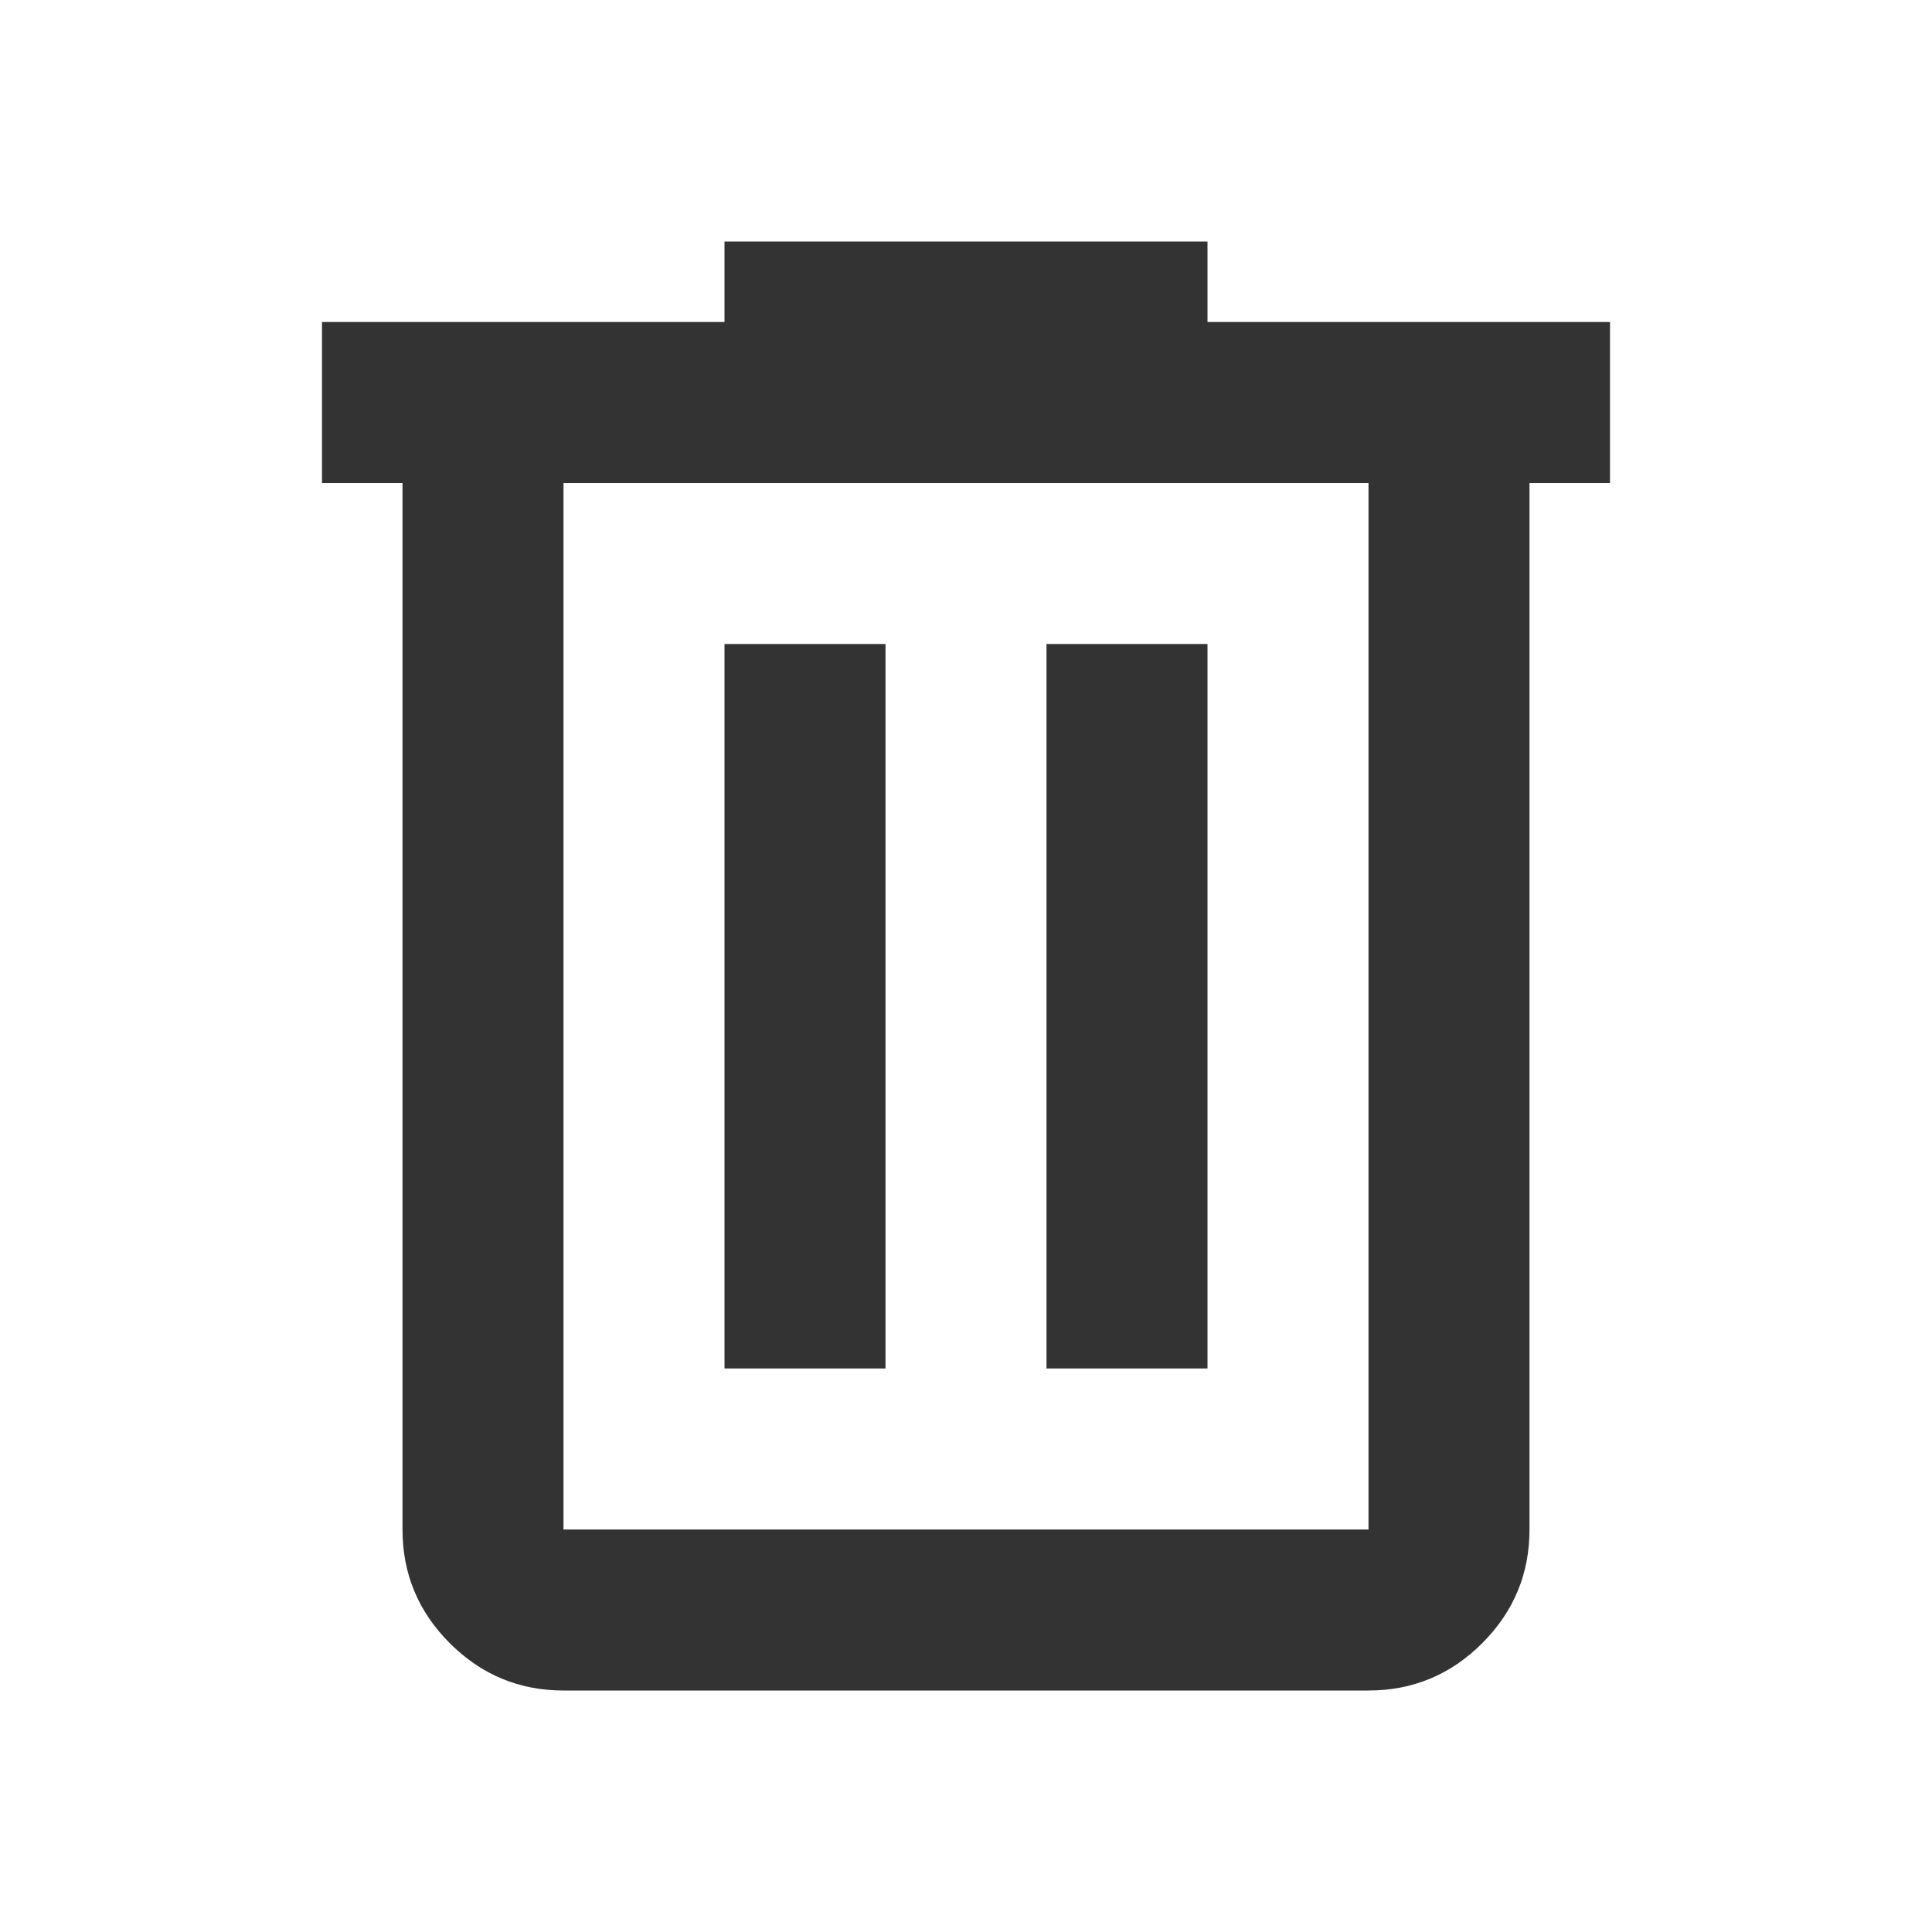
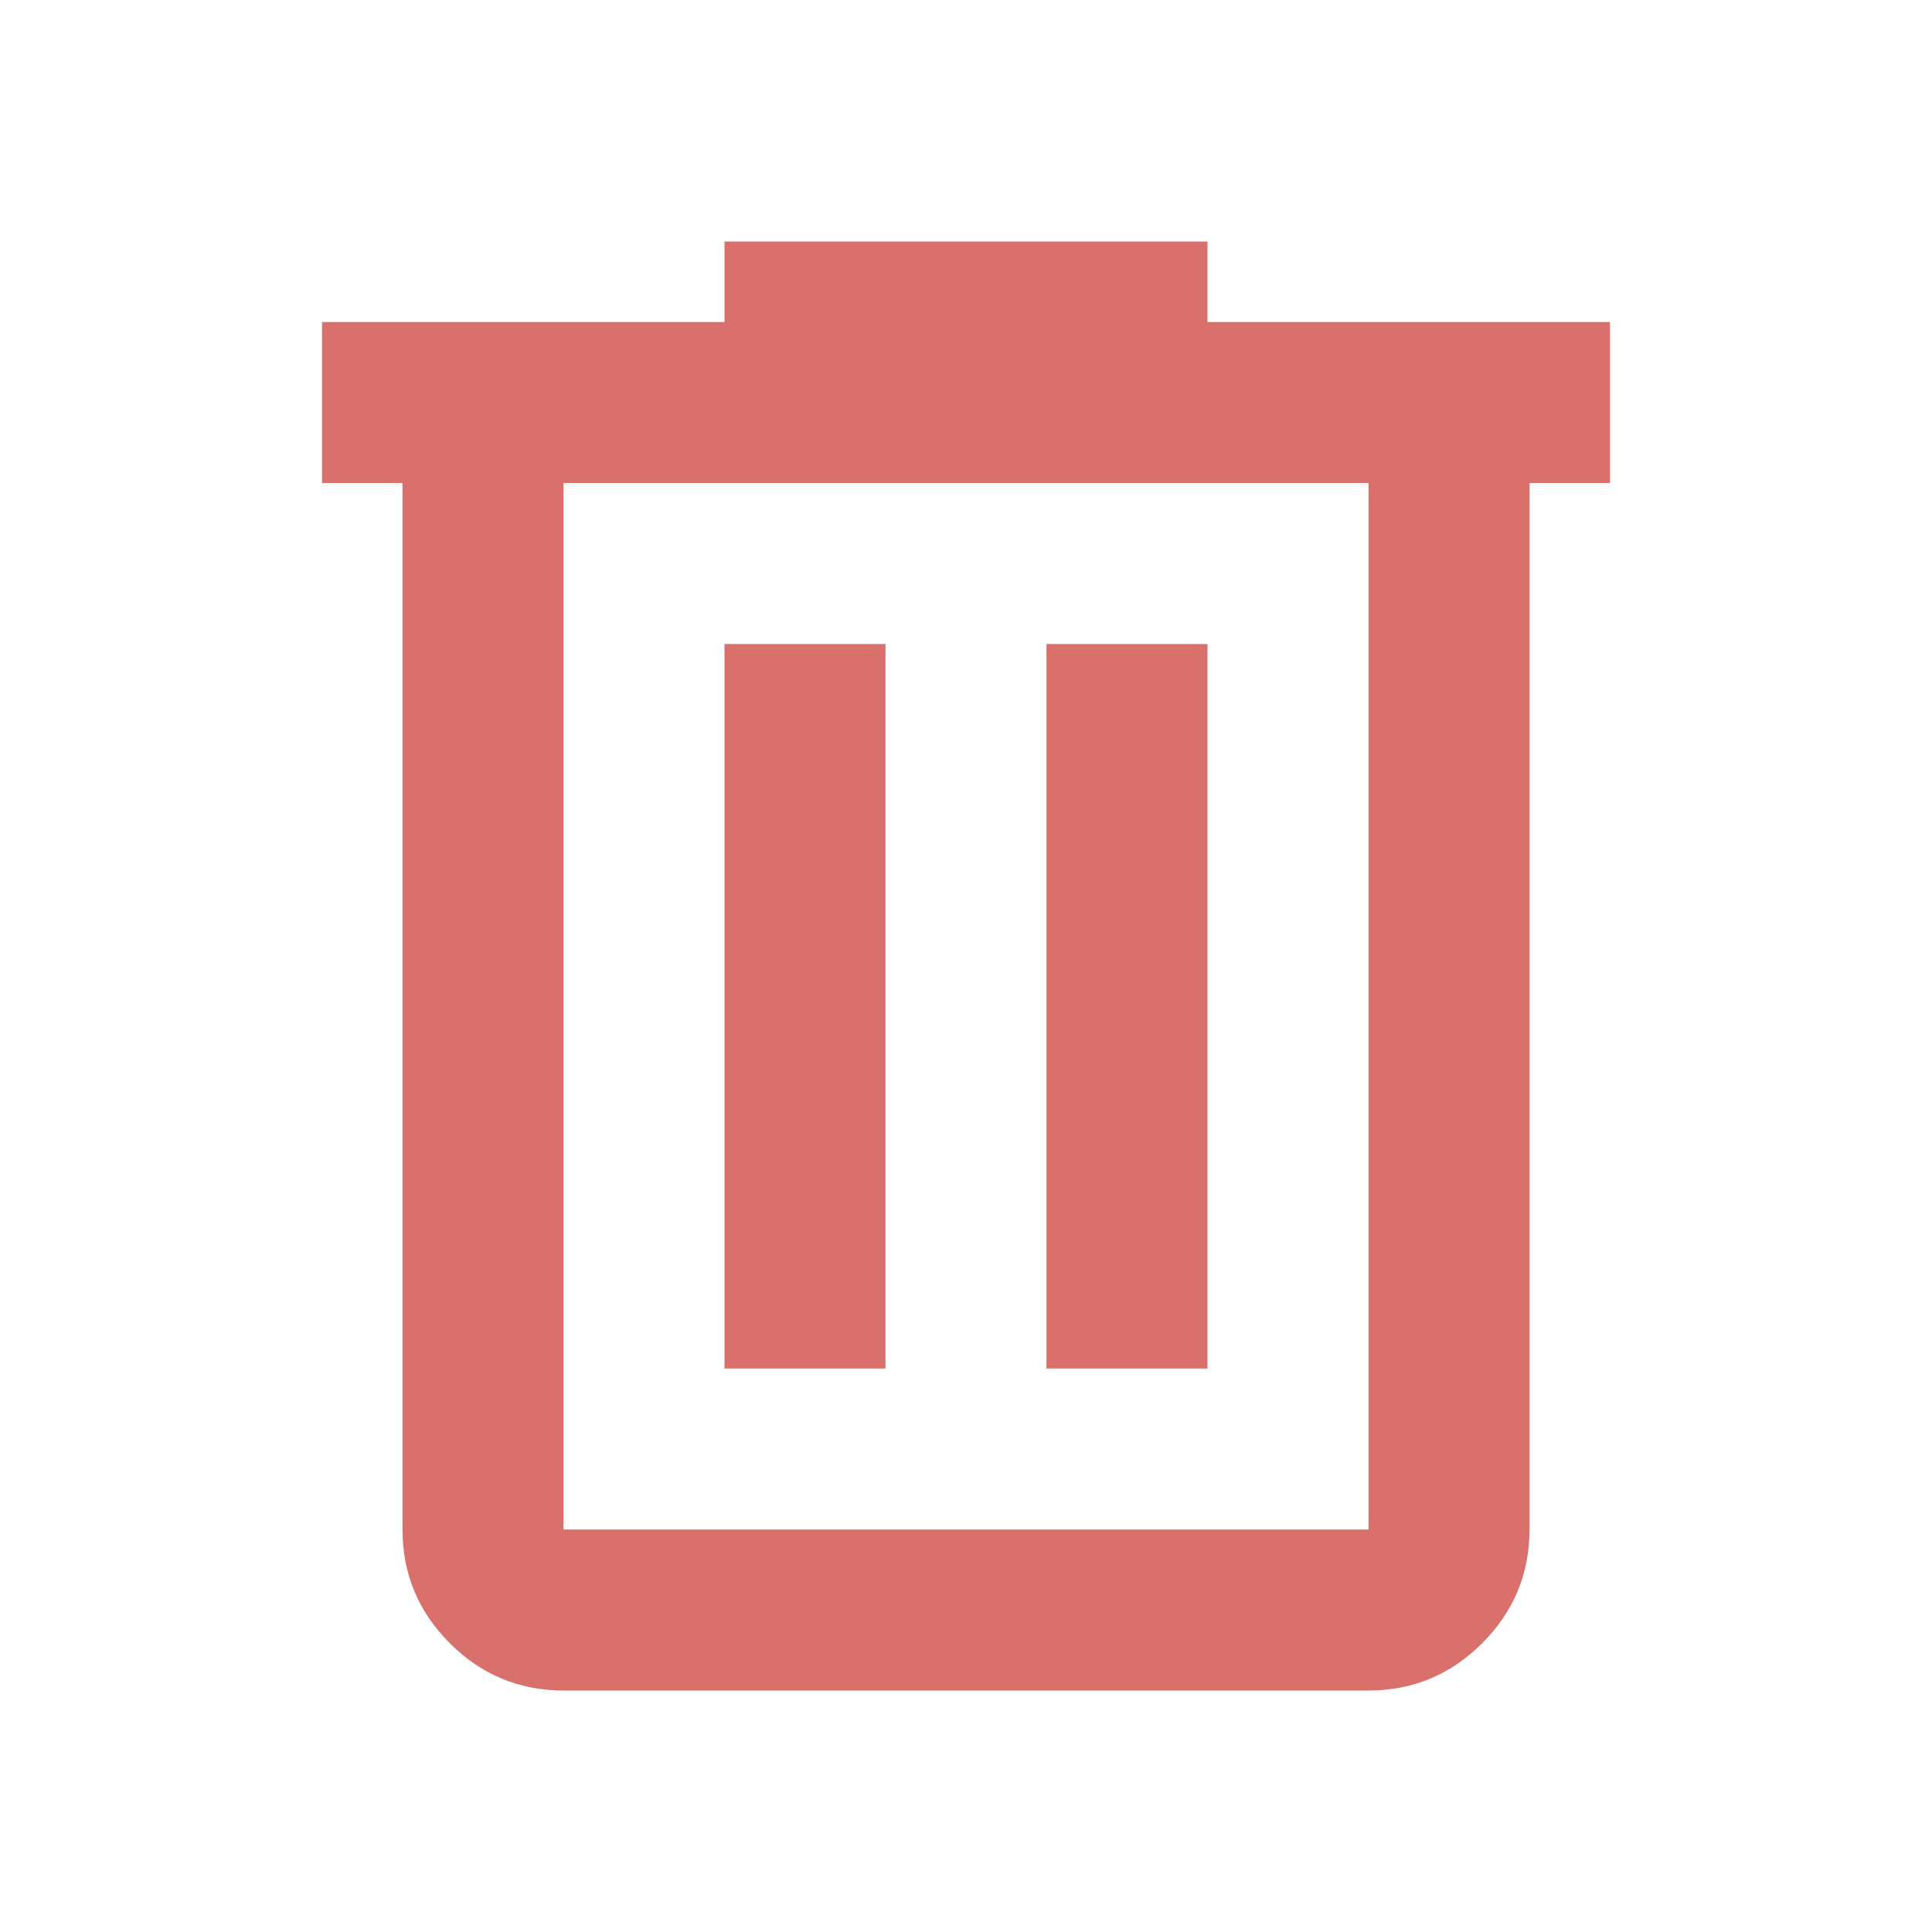
- <svg xmlns="http://www.w3.org/2000/svg" height="24px" viewBox="0 -960 960 960" width="24px" fill="#333">
+ <svg xmlns="http://www.w3.org/2000/svg" height="24px" viewBox="0 -960 960 960" width="24px" fill="#c93631b5">
  <path d="M280-120q-33 0-56.5-23.5T200-200v-520h-40v-80h200v-40h240v40h200v80h-40v520q0 33-23.5 56.5T680-120H280Zm400-600H280v520h400v-520ZM360-280h80v-360h-80v360Zm160 0h80v-360h-80v360ZM280-720v520-520Z" />
</svg>
